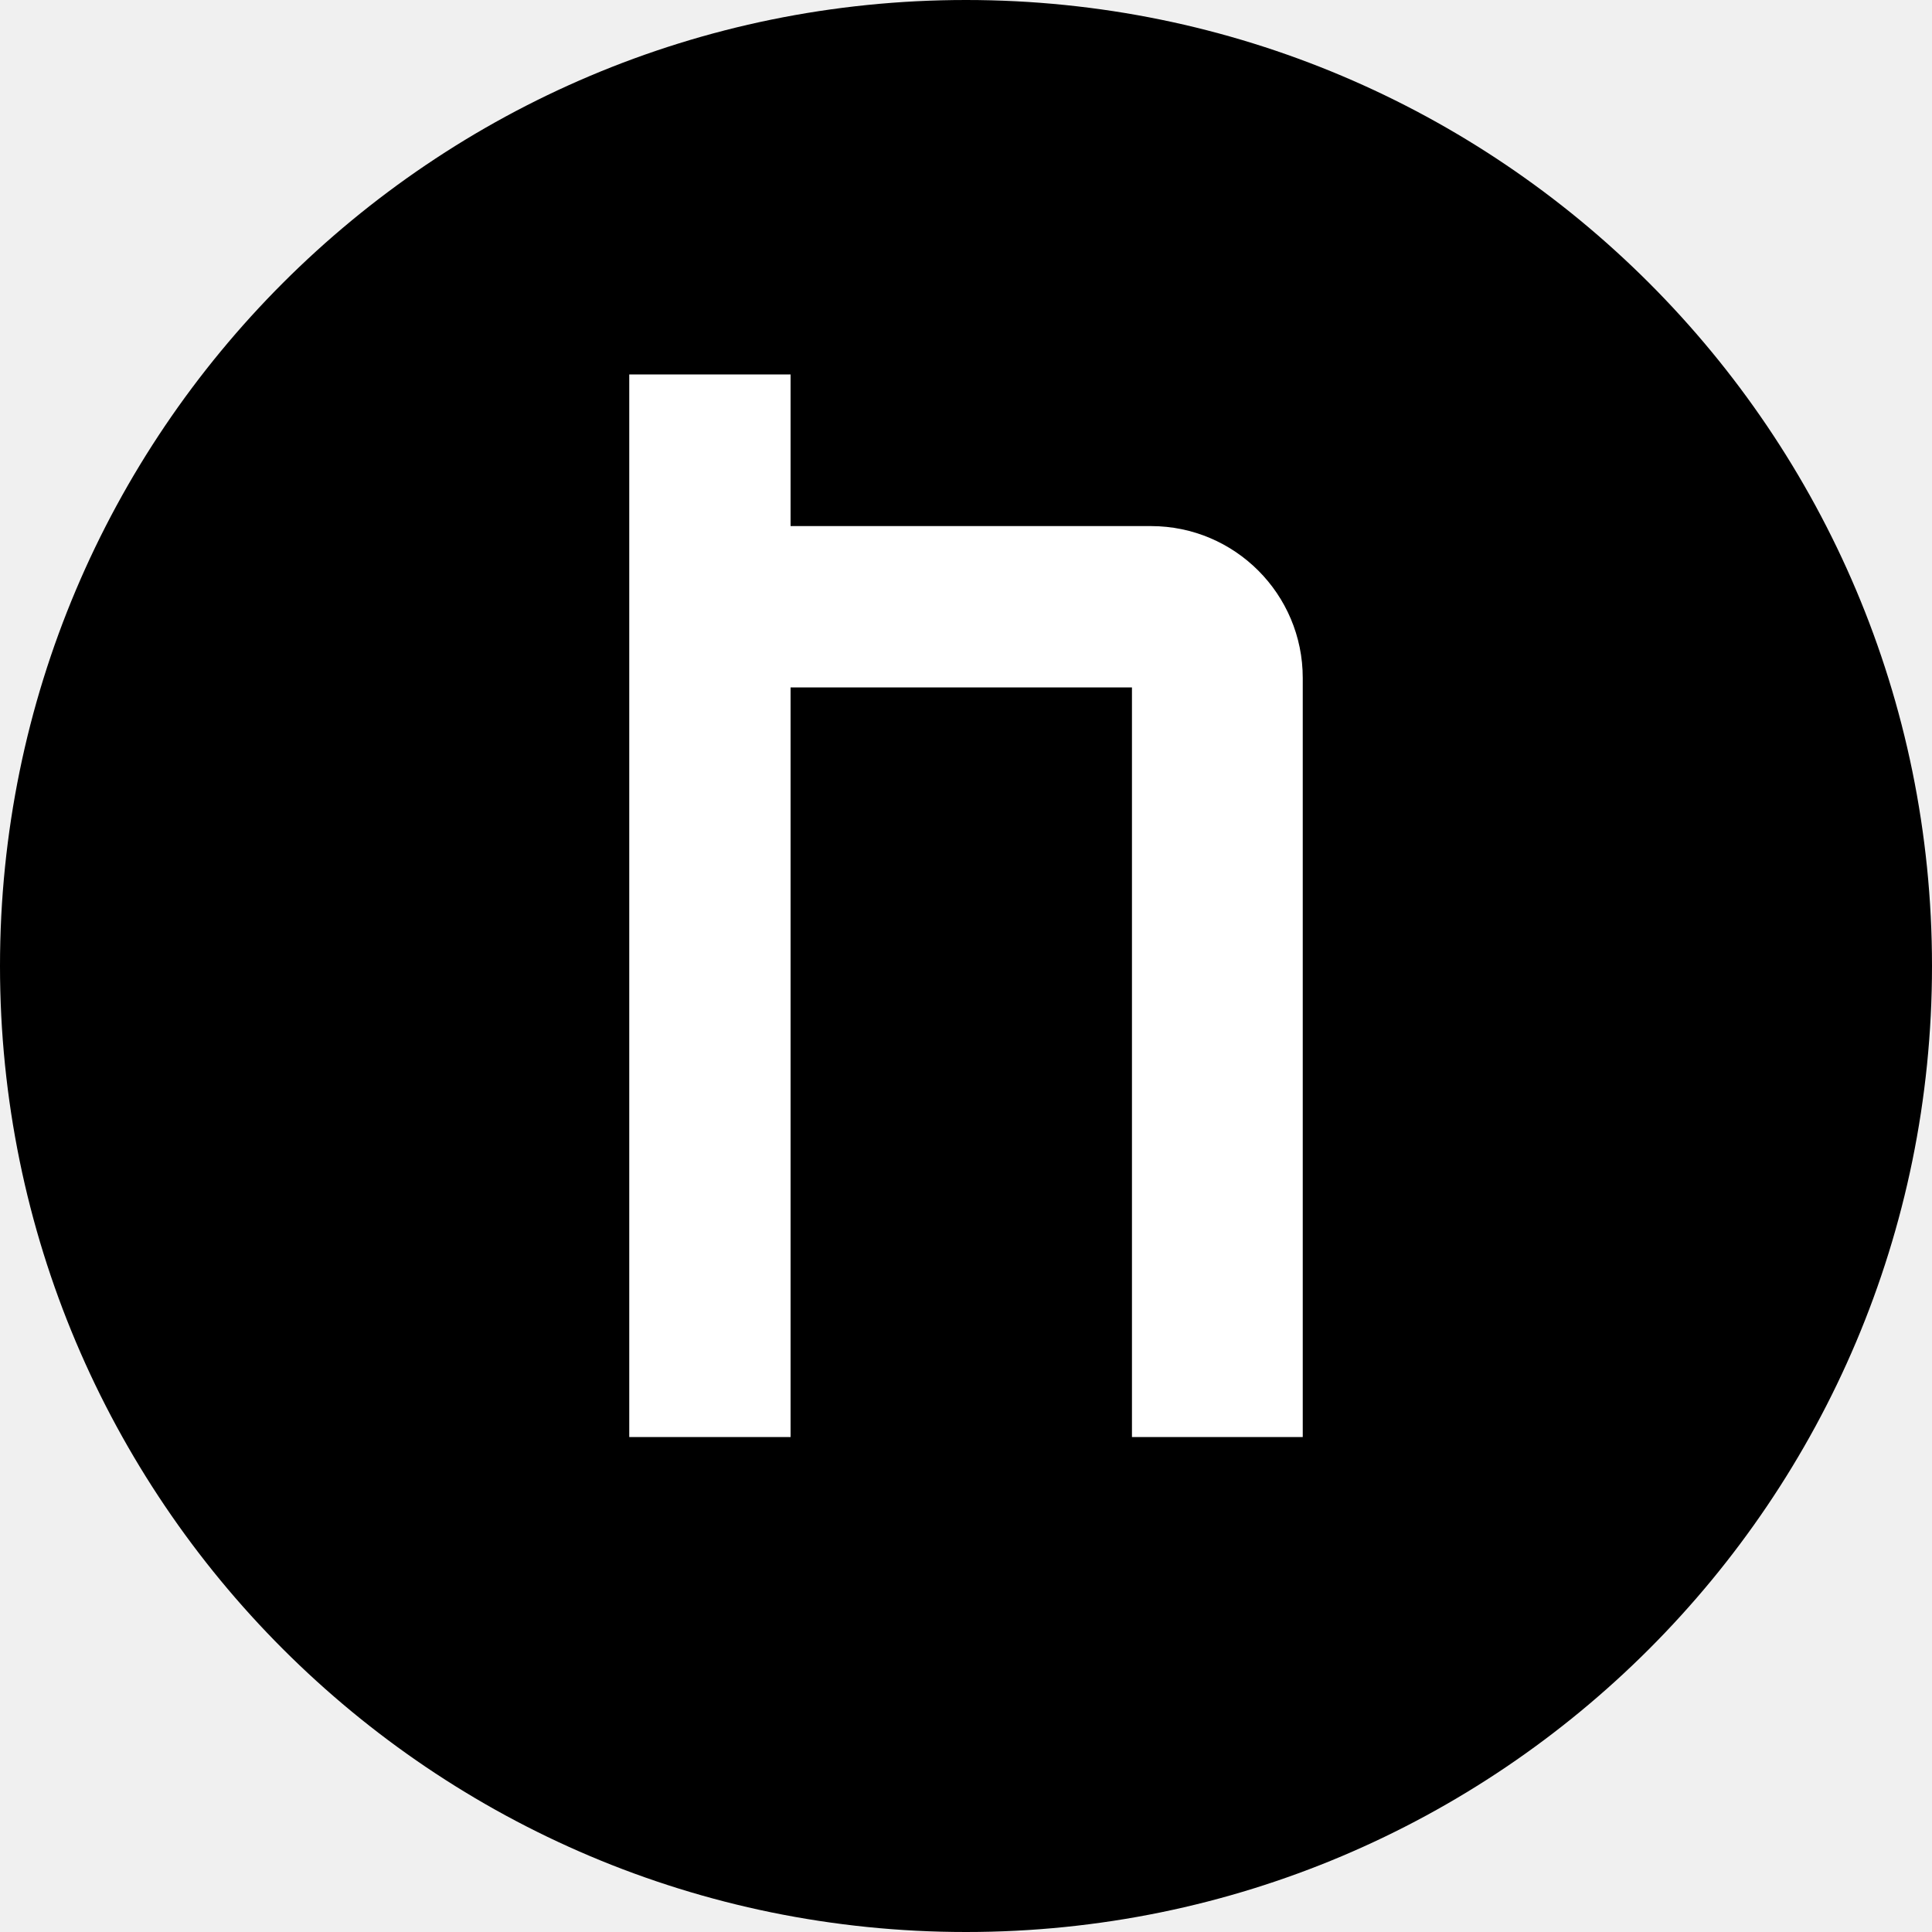
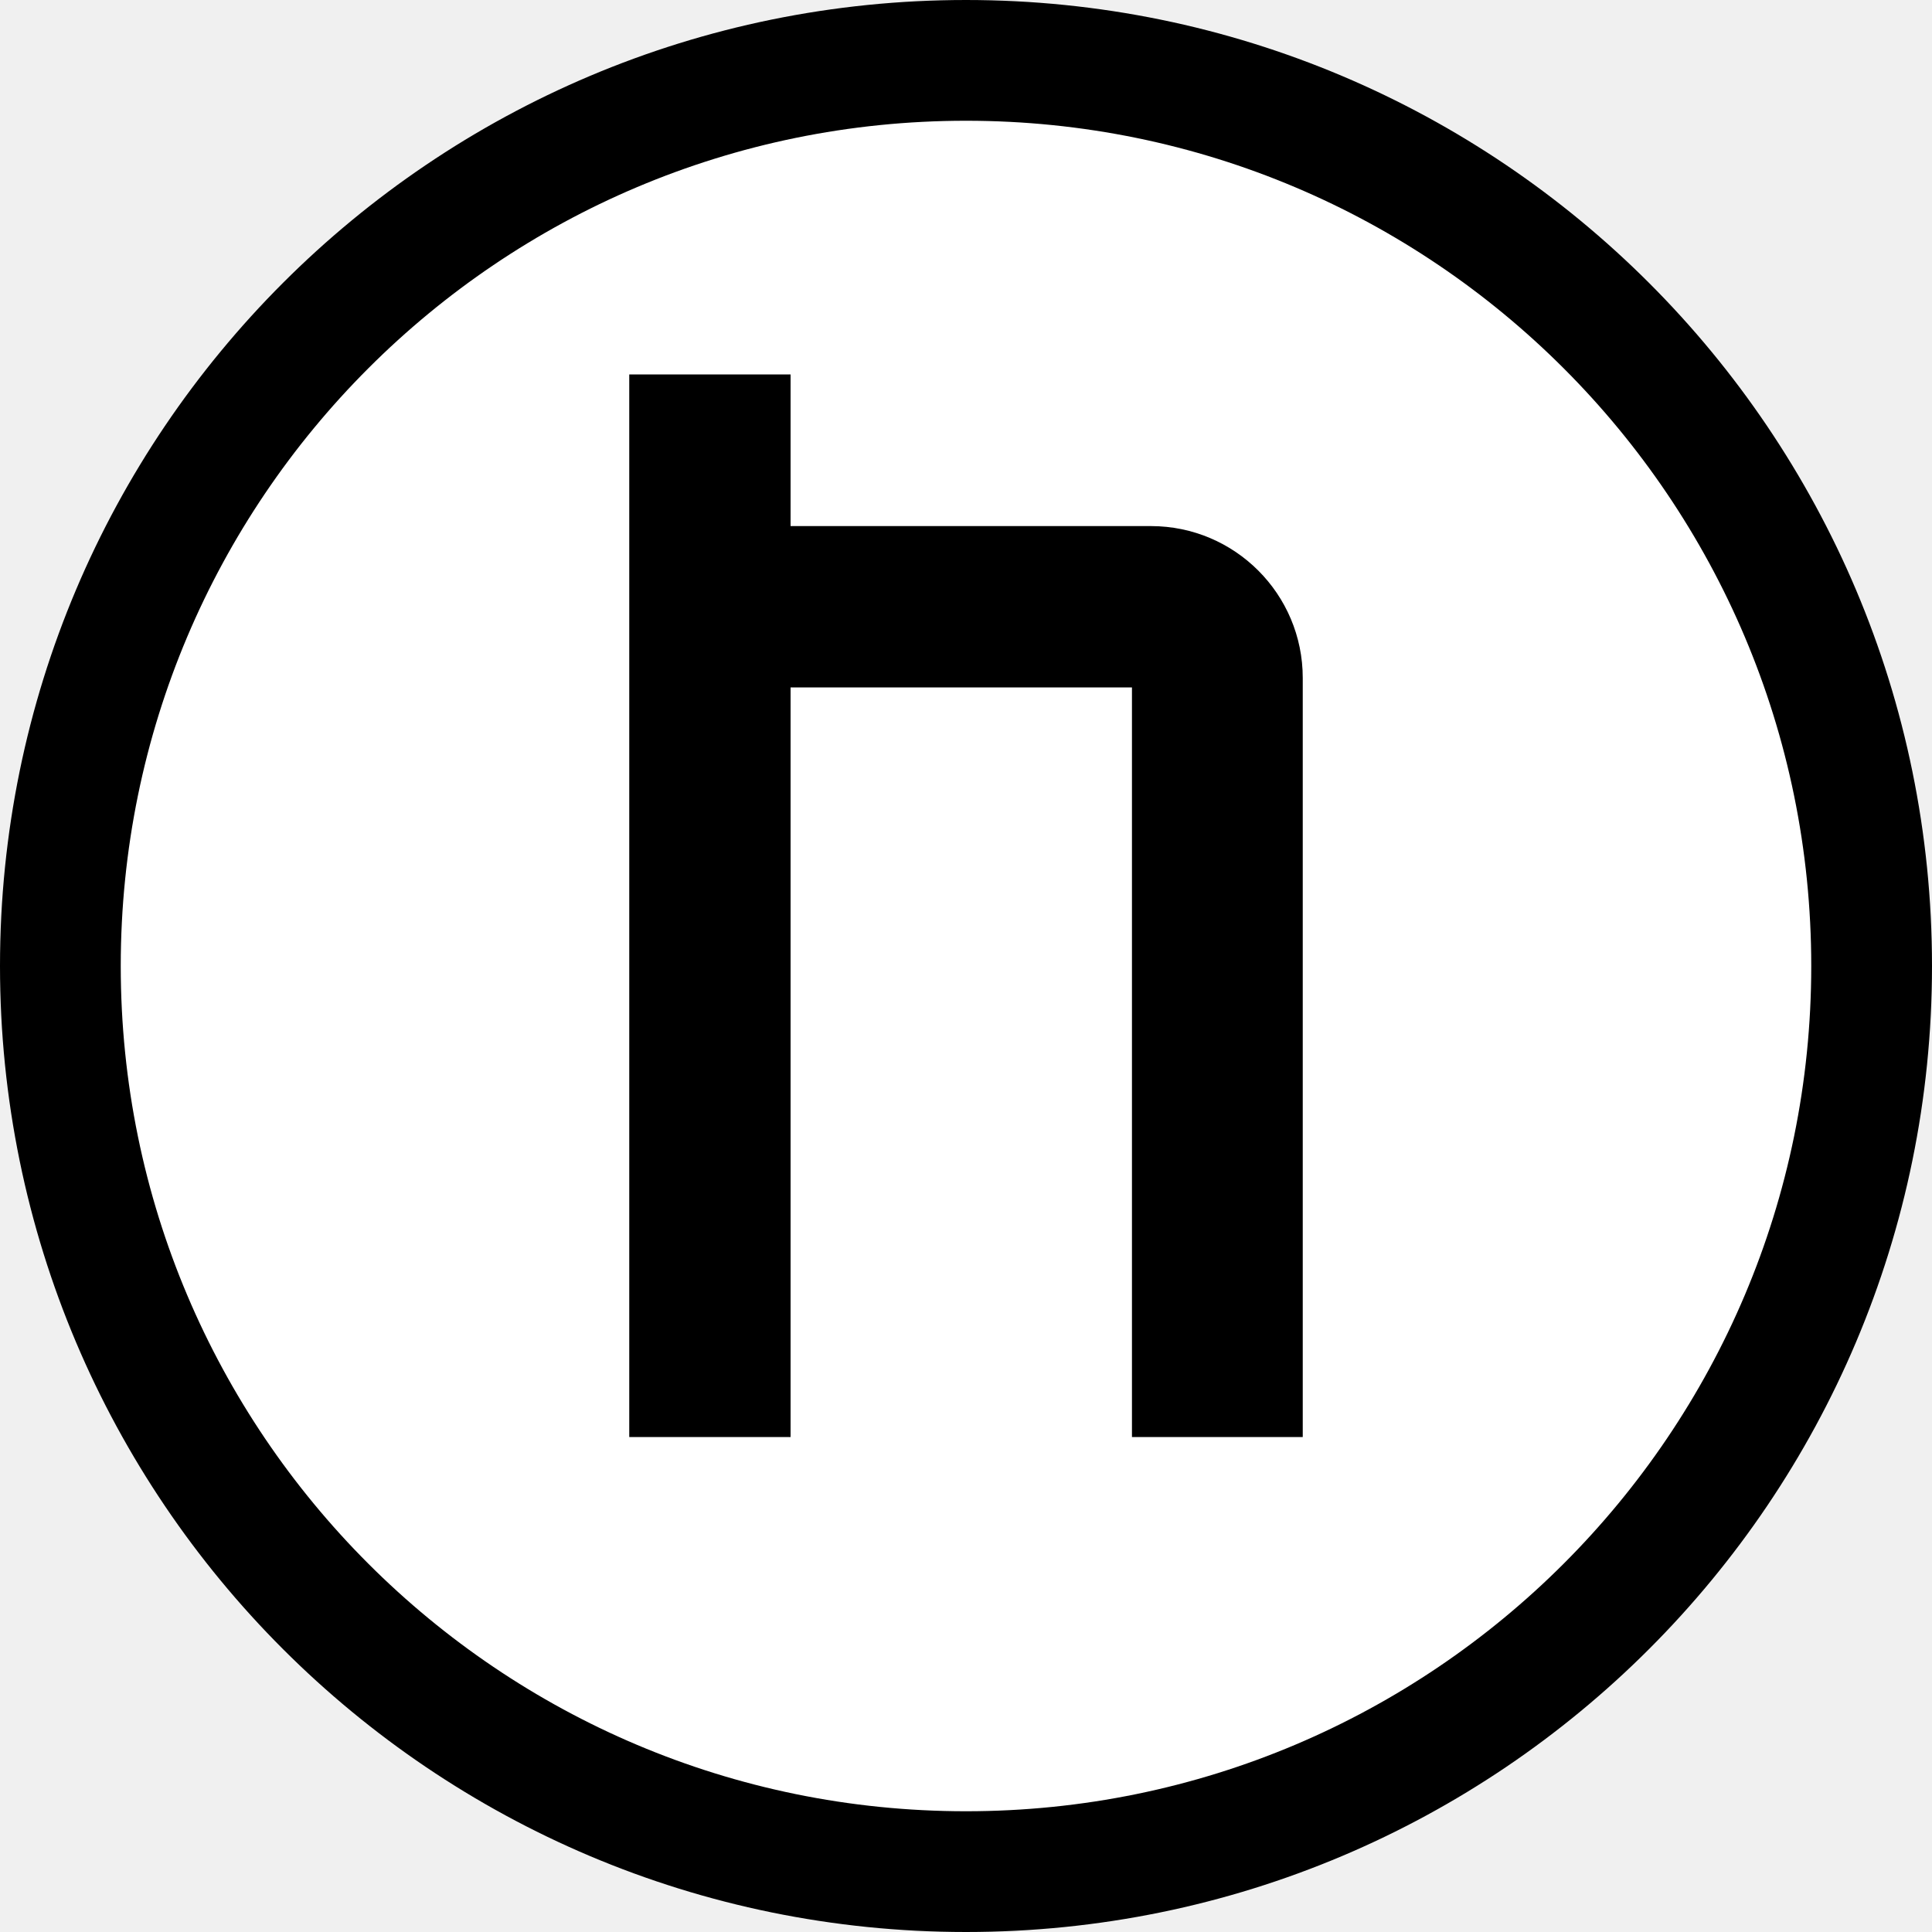
<svg xmlns="http://www.w3.org/2000/svg" viewBox="0 0 100 100">
-   <circle cx="50" cy="50" r="50" />
-   <path fill="#fff" d="M32.57,19.38 H40.92 V27.23 H59.58 A7.86,7.86 0 0 1 67.43,35.09 V74.38 H58.59 V35.58 H40.92 V74.38 H32.57 Z" />
+   <circle cx="50" cy="50" r="46.875" fill="#fff" stroke="#000" stroke-width="6.25" />
+   <path d="M32.57,19.38 H40.92 V27.23 H59.58 A7.86,7.86 0 0 1 67.43,35.09 V74.38 H58.59 V35.58 H40.92 V74.38 H32.57 Z" />
</svg>
